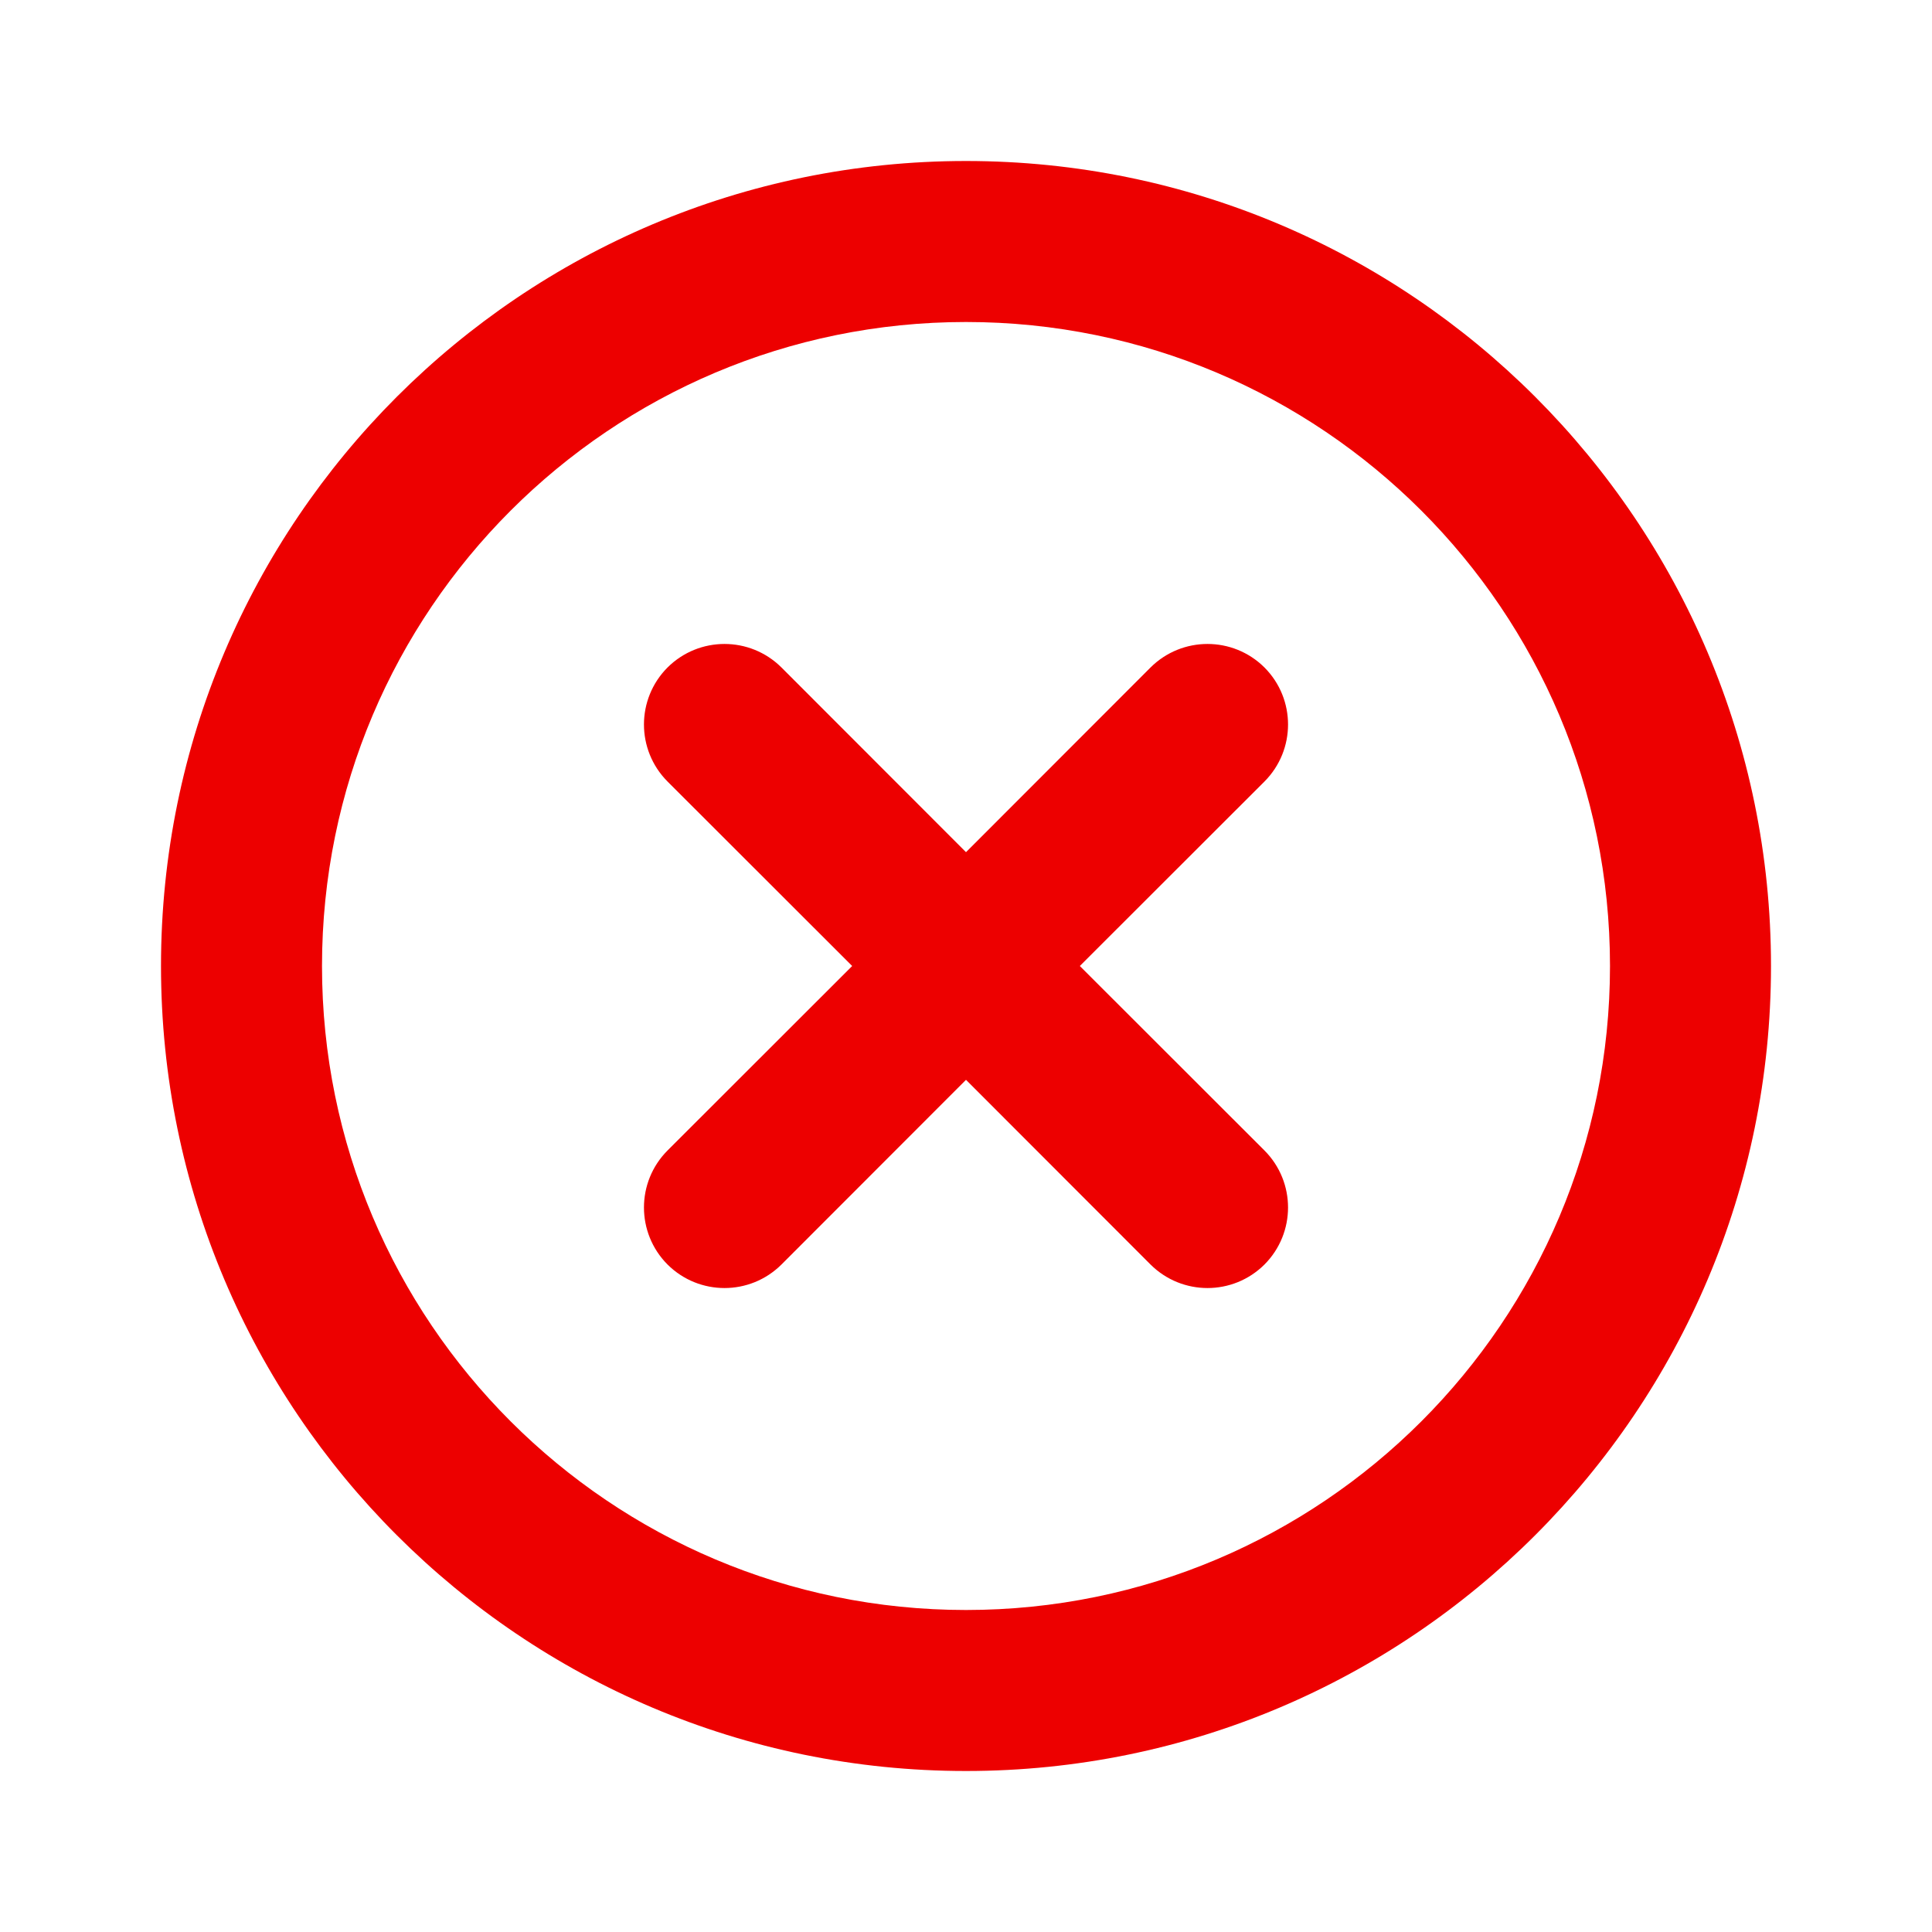
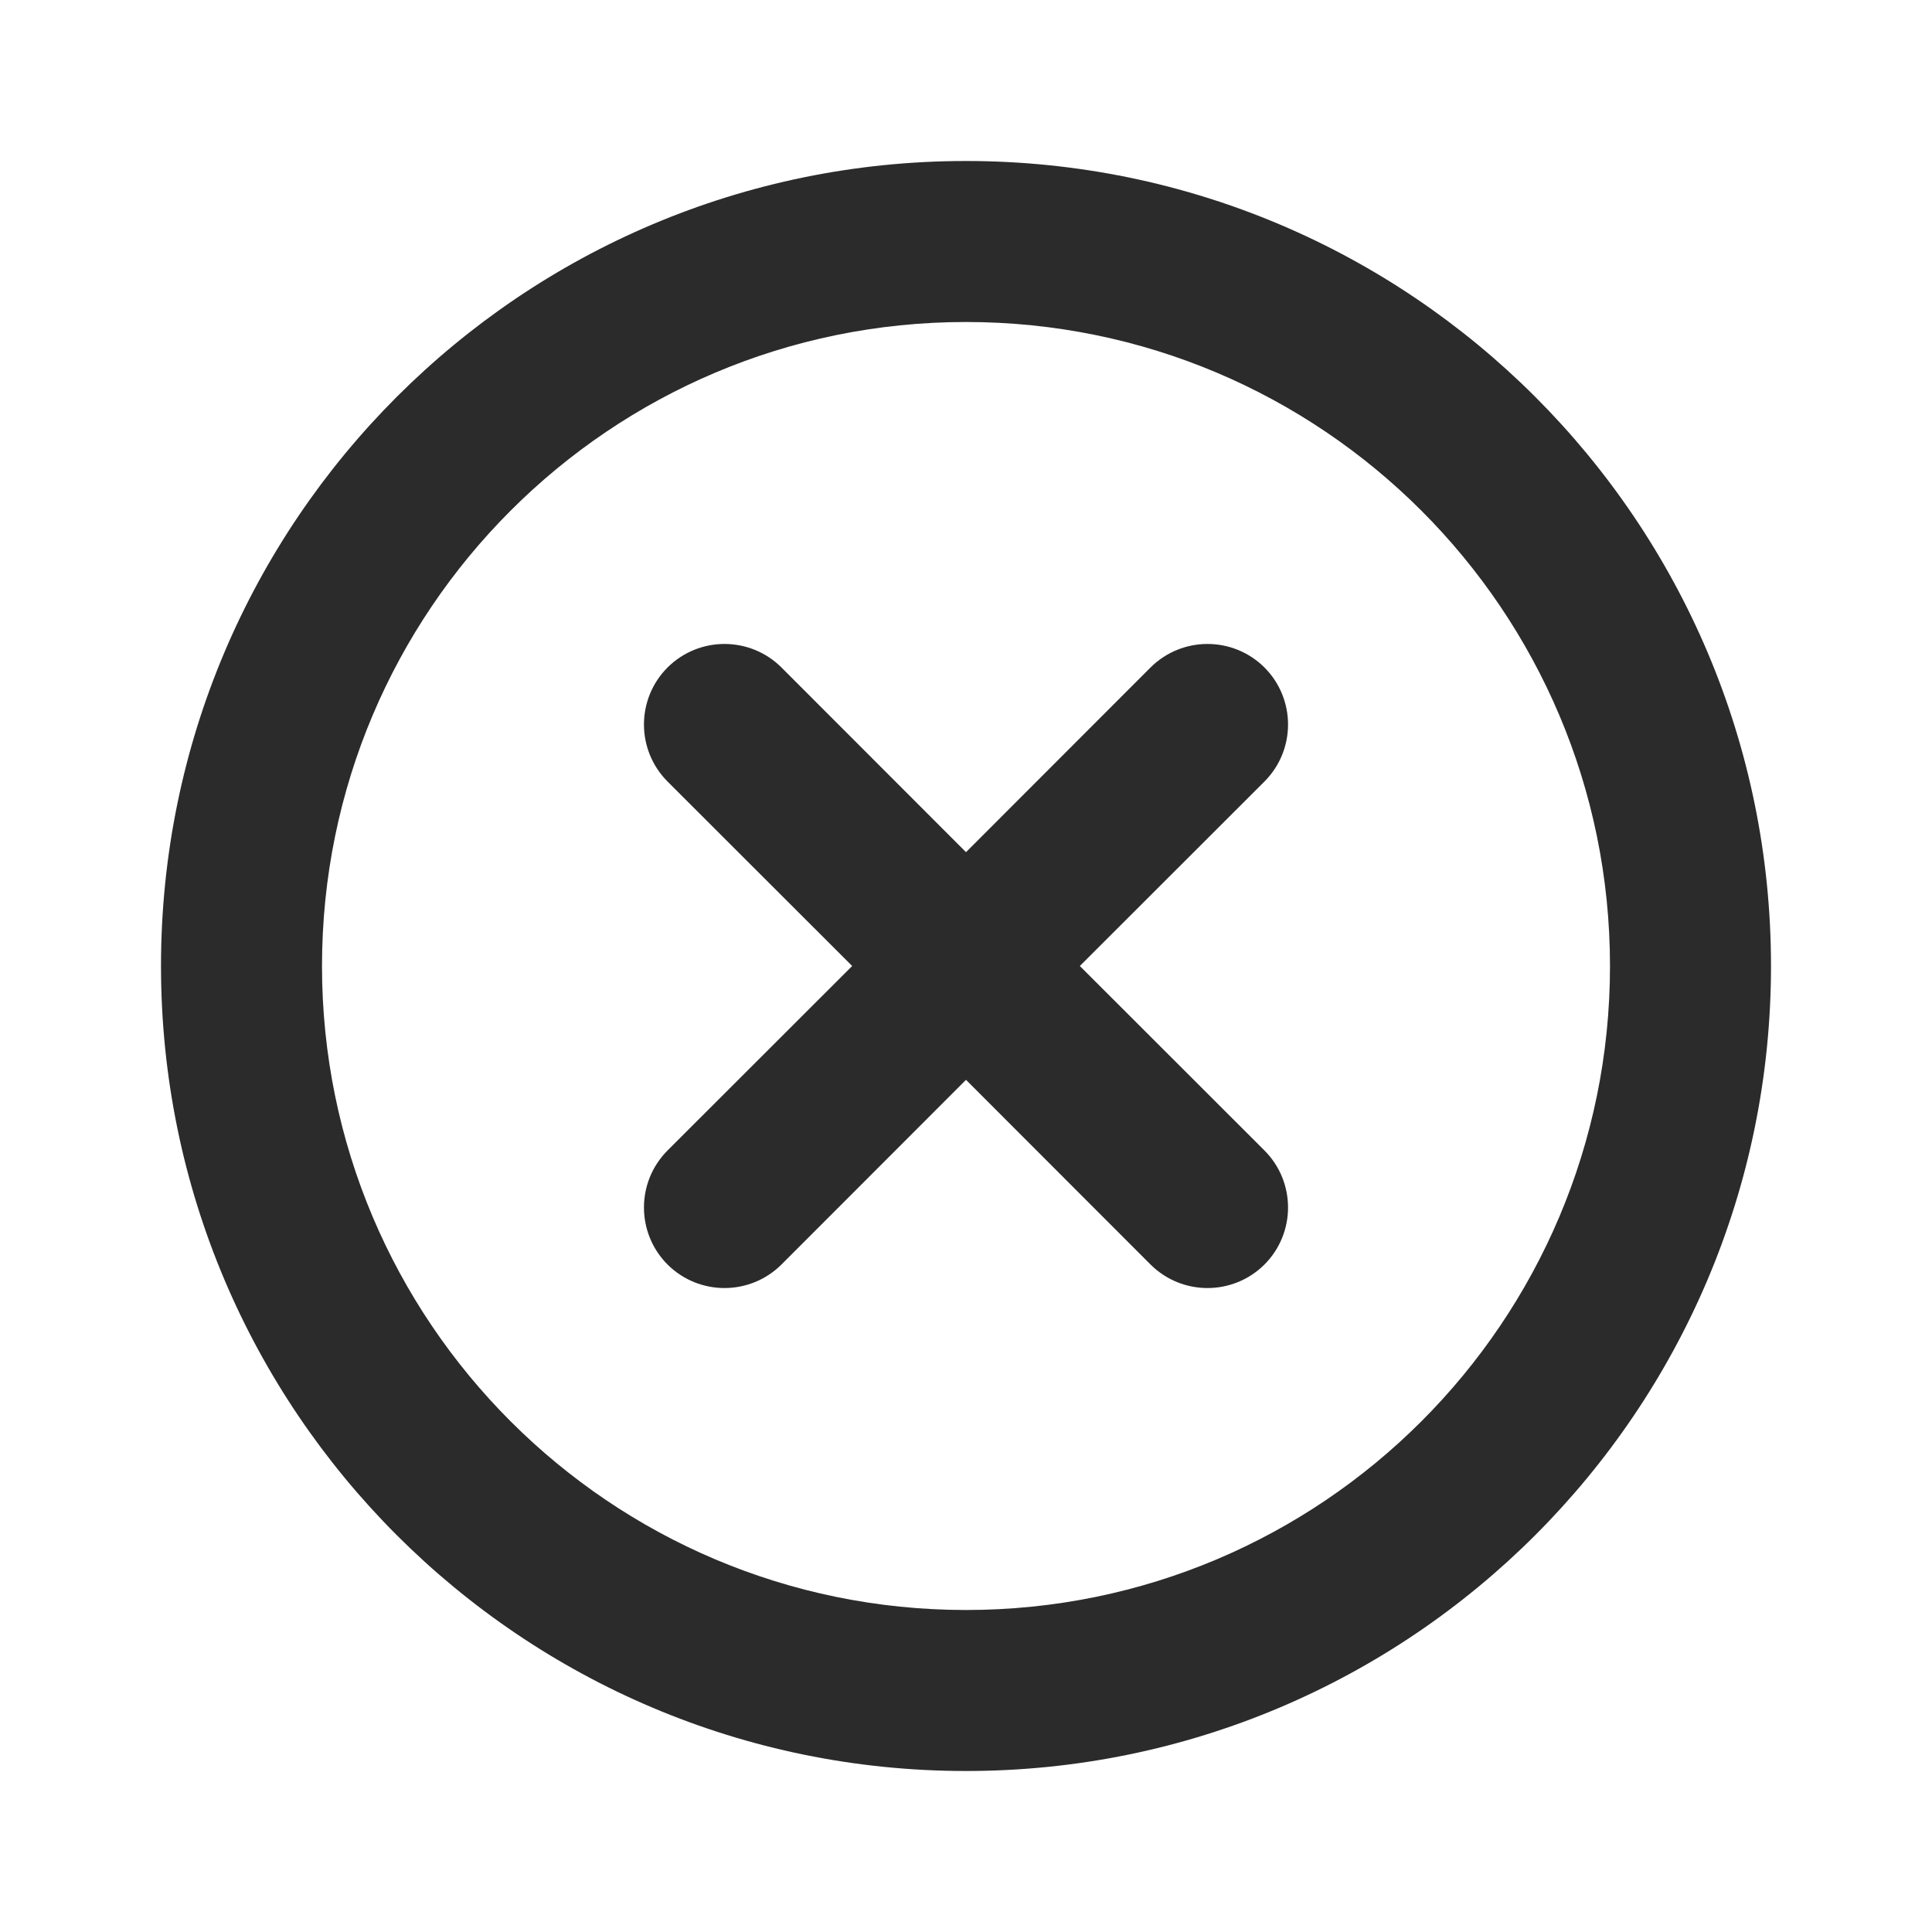
<svg xmlns="http://www.w3.org/2000/svg" width="12" height="12" viewBox="0 0 12 12" fill="none">
-   <path fill-rule="evenodd" clip-rule="evenodd" d="M6 2C3.791 2 2 3.791 2 6C2 8.209 3.791 10 6 10C8.209 10 10 8.209 10 6C10 3.791 8.209 2 6 2ZM1 6C1 3.239 3.239 1 6 1C8.761 1 11 3.239 11 6C11 8.761 8.761 11 6 11C3.239 11 1 8.761 1 6ZM4.146 4.146C4.342 3.951 4.658 3.951 4.854 4.146L6 5.293L7.146 4.146C7.342 3.951 7.658 3.951 7.854 4.146C8.049 4.342 8.049 4.658 7.854 4.854L6.707 6L7.854 7.146C8.049 7.342 8.049 7.658 7.854 7.854C7.658 8.049 7.342 8.049 7.146 7.854L6 6.707L4.854 7.854C4.658 8.049 4.342 8.049 4.146 7.854C3.951 7.658 3.951 7.342 4.146 7.146L5.293 6L4.146 4.854C3.951 4.658 3.951 4.342 4.146 4.146Z" fill="#ED0000" />
+   <path fill-rule="evenodd" clip-rule="evenodd" d="M6 2C3.791 2 2 3.791 2 6C2 8.209 3.791 10 6 10C8.209 10 10 8.209 10 6C10 3.791 8.209 2 6 2ZM1 6C1 3.239 3.239 1 6 1C8.761 1 11 3.239 11 6C11 8.761 8.761 11 6 11C3.239 11 1 8.761 1 6ZM4.146 4.146C4.342 3.951 4.658 3.951 4.854 4.146L6 5.293L7.146 4.146C7.342 3.951 7.658 3.951 7.854 4.146C8.049 4.342 8.049 4.658 7.854 4.854L6.707 6L7.854 7.146C8.049 7.342 8.049 7.658 7.854 7.854C7.658 8.049 7.342 8.049 7.146 7.854L6 6.707L4.854 7.854C4.658 8.049 4.342 8.049 4.146 7.854C3.951 7.658 3.951 7.342 4.146 7.146L5.293 6L4.146 4.854C3.951 4.658 3.951 4.342 4.146 4.146Z" fill="#2B2B2C" />
</svg>
